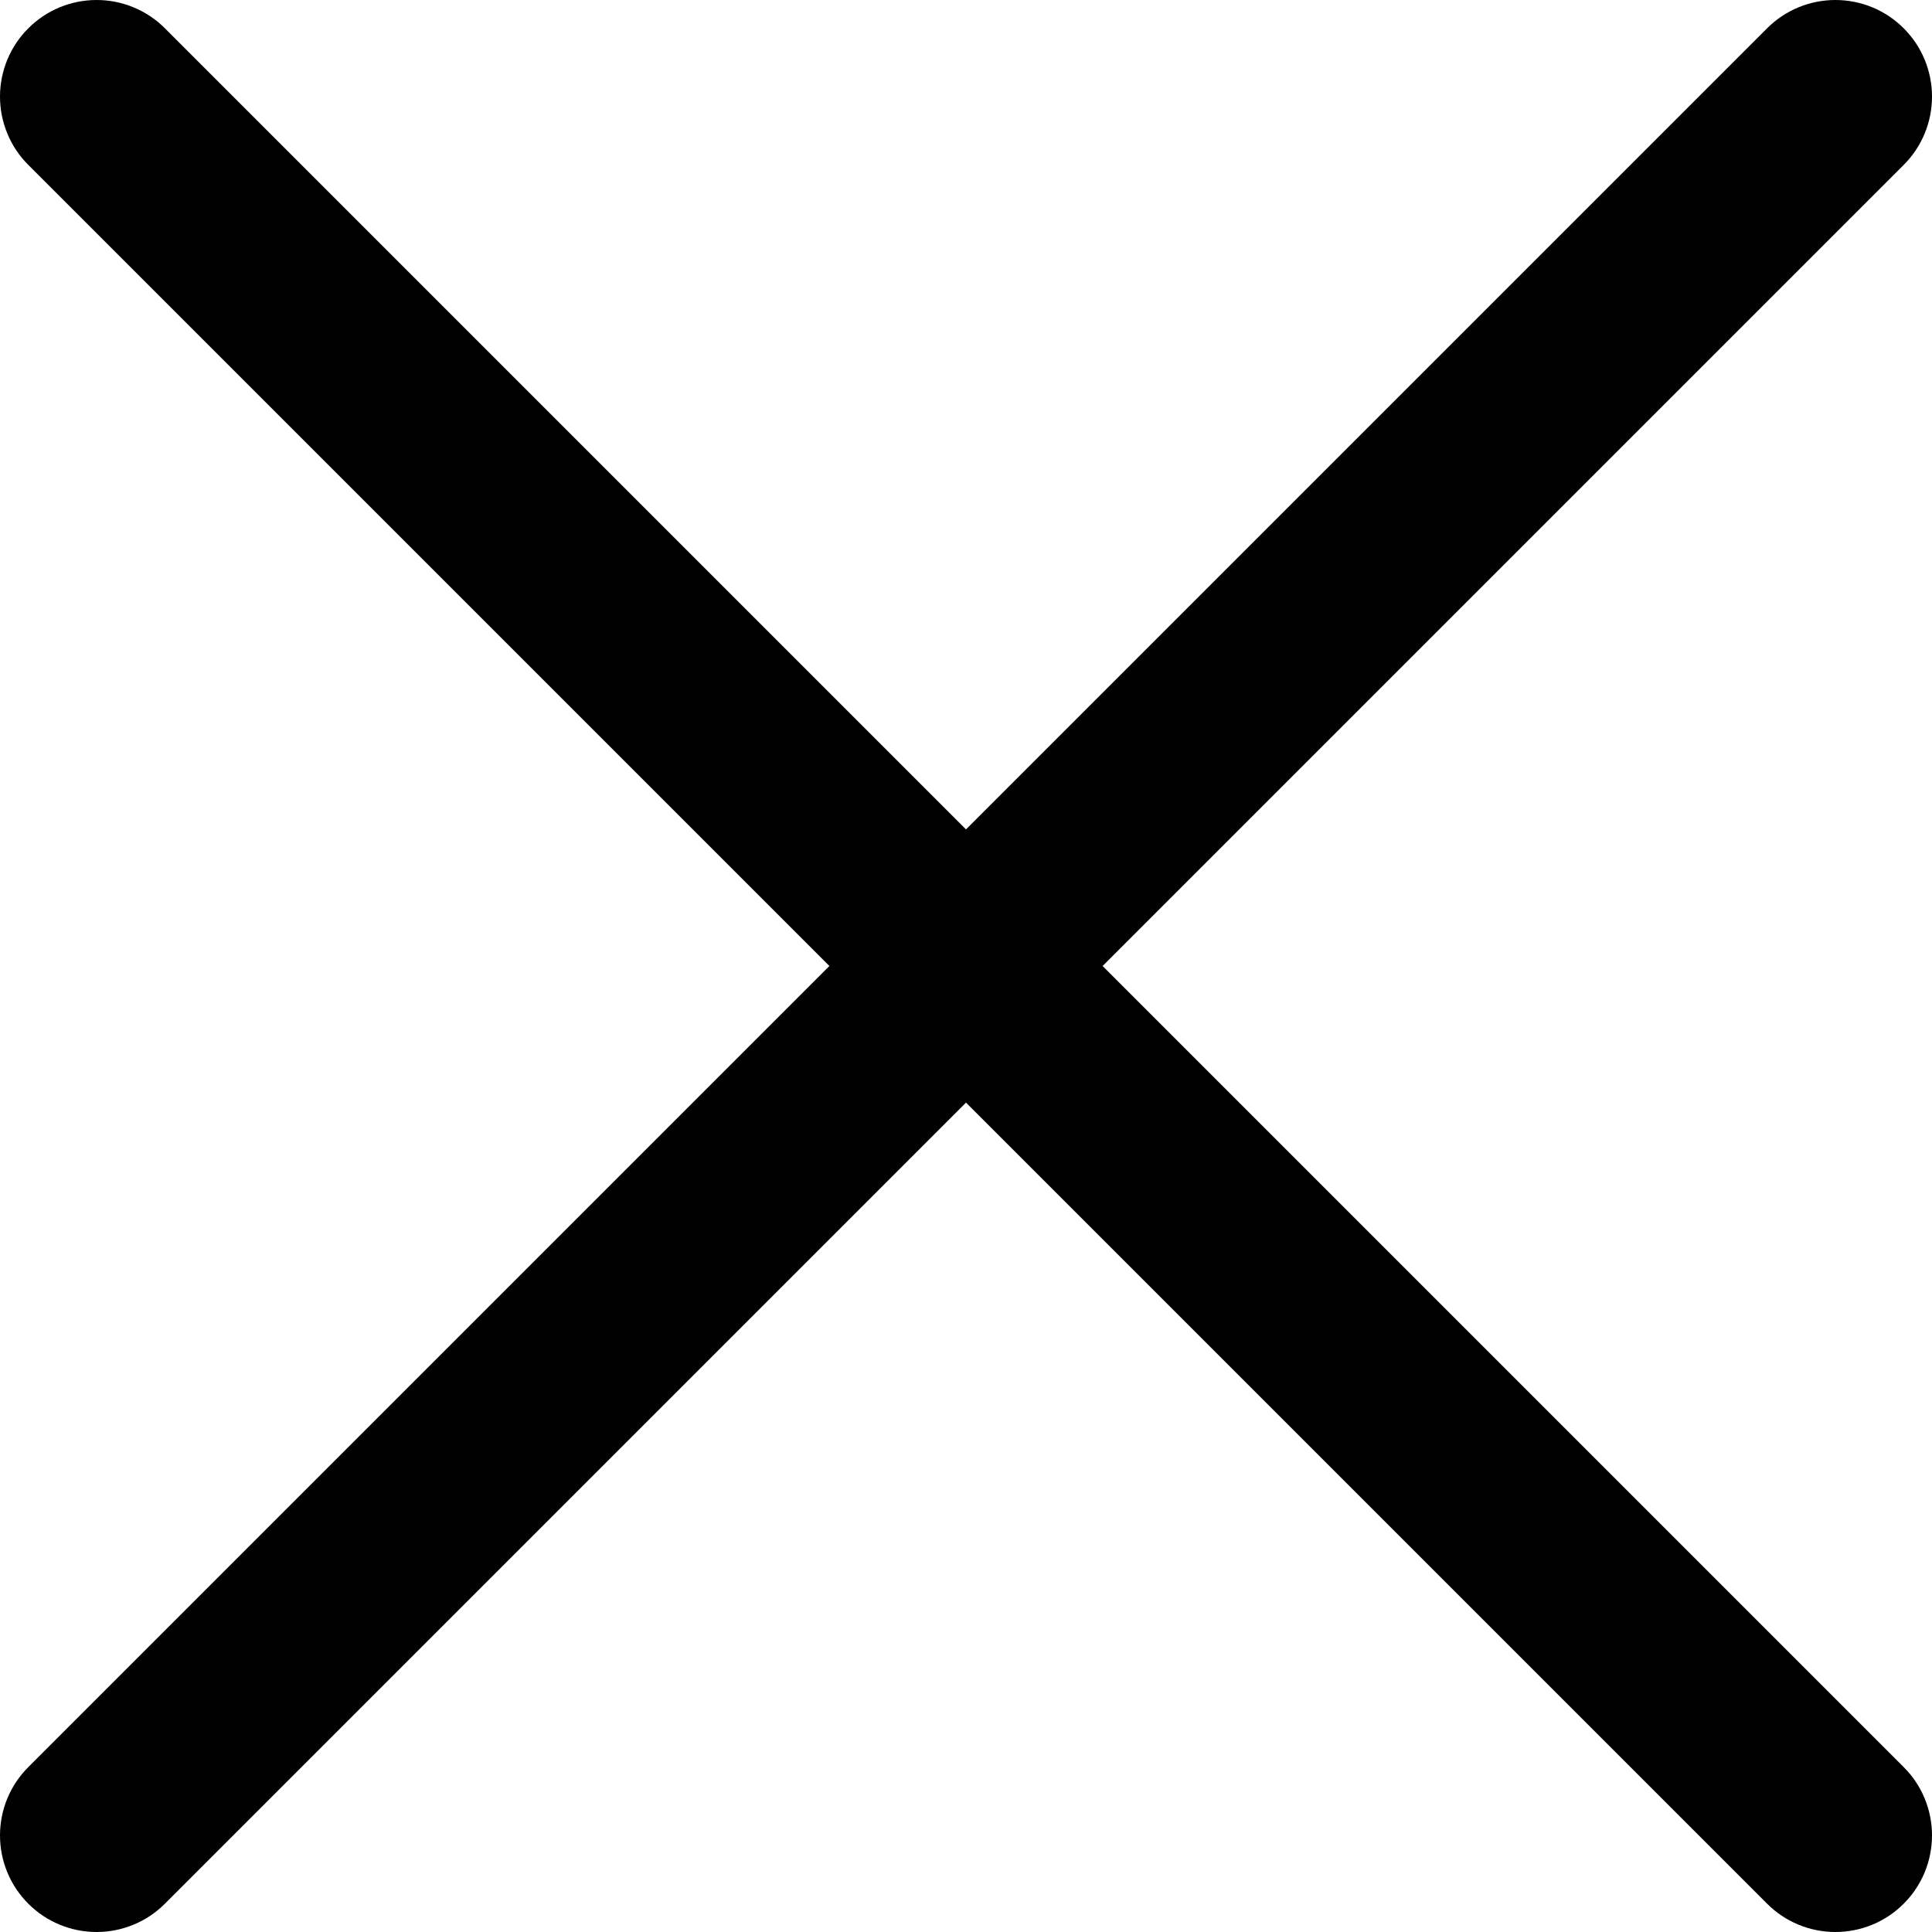
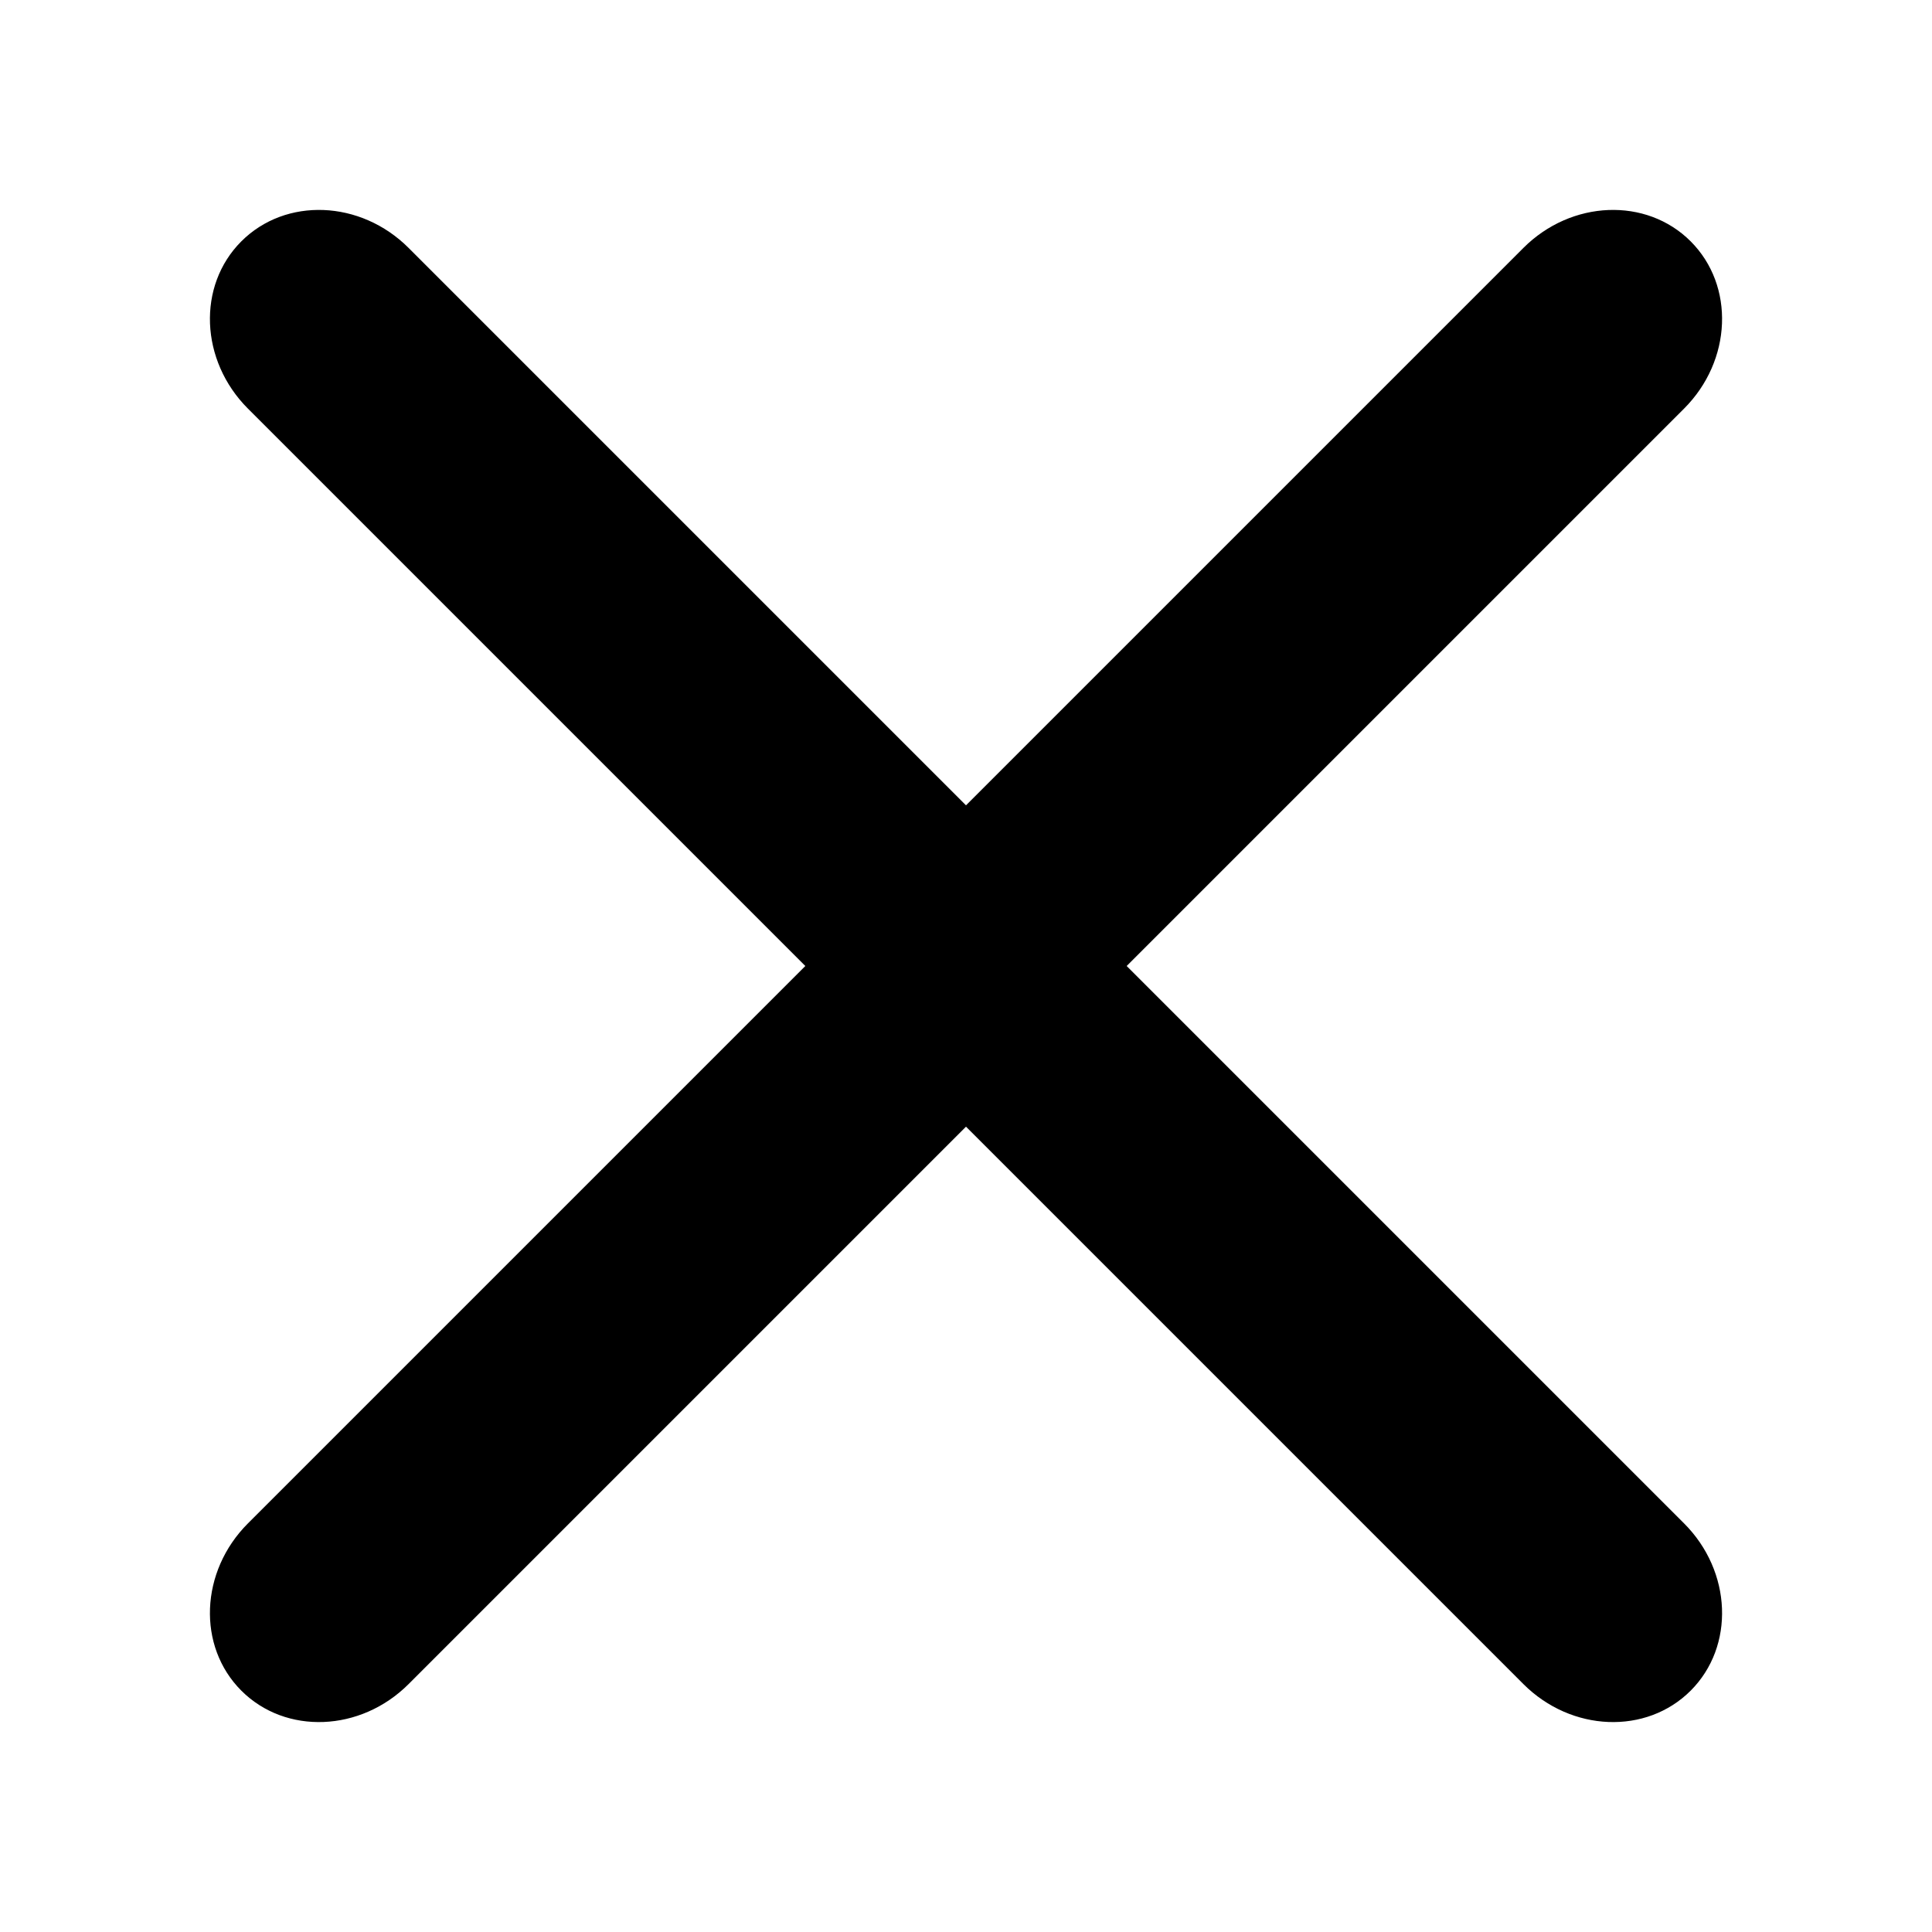
- <svg xmlns="http://www.w3.org/2000/svg" width="20" height="20" viewBox="0 0 20 20" fill="none">
-   <path d="M19.707 18.293C19.895 18.48 20 18.735 20 19C20 19.265 19.895 19.52 19.707 19.707C19.52 19.895 19.265 20 19 20C18.735 20 18.48 19.895 18.293 19.707L10 11.414L1.707 19.707C1.52 19.895 1.265 20 1 20C0.735 20 0.48 19.895 0.293 19.707C0.105 19.52 5.22817e-09 19.265 0 19C-5.22817e-09 18.735 0.105 18.48 0.293 18.293L8.586 10L0.293 1.707C0.105 1.52 -1.97606e-09 1.265 0 1C1.97606e-09 0.735 0.105 0.48 0.293 0.293C0.48 0.105 0.735 1.97606e-09 1 0C1.265 -1.97606e-09 1.52 0.105 1.707 0.293L10 8.586L18.293 0.293C18.48 0.105 18.735 -5.22817e-09 19 0C19.265 5.22817e-09 19.52 0.105 19.707 0.293C19.895 0.48 20 0.735 20 1C20 1.265 19.895 1.52 19.707 1.707L11.414 10L19.707 18.293Z" fill="black" />
+ <svg xmlns="http://www.w3.org/2000/svg" width="24" height="24" viewBox="0 0 24 24" fill="none">
+   <path fill-rule="evenodd" clip-rule="evenodd" d="M2.998 2.998C3.549 2.447 4.48 2.484 5.076 3.08L20.92 18.924C21.516 19.52 21.553 20.451 21.002 21.002C20.451 21.553 19.52 21.516 18.924 20.92L3.08 5.076C2.484 4.48 2.447 3.549 2.998 2.998Z" fill="black" />
+   <path fill-rule="evenodd" clip-rule="evenodd" d="M21.002 2.998C20.451 2.447 19.52 2.484 18.924 3.08L3.08 18.924C2.484 19.52 2.447 20.451 2.998 21.002C3.549 21.553 4.48 21.516 5.076 20.92L20.92 5.076C21.516 4.48 21.553 3.549 21.002 2.998Z" fill="black" />
</svg>
